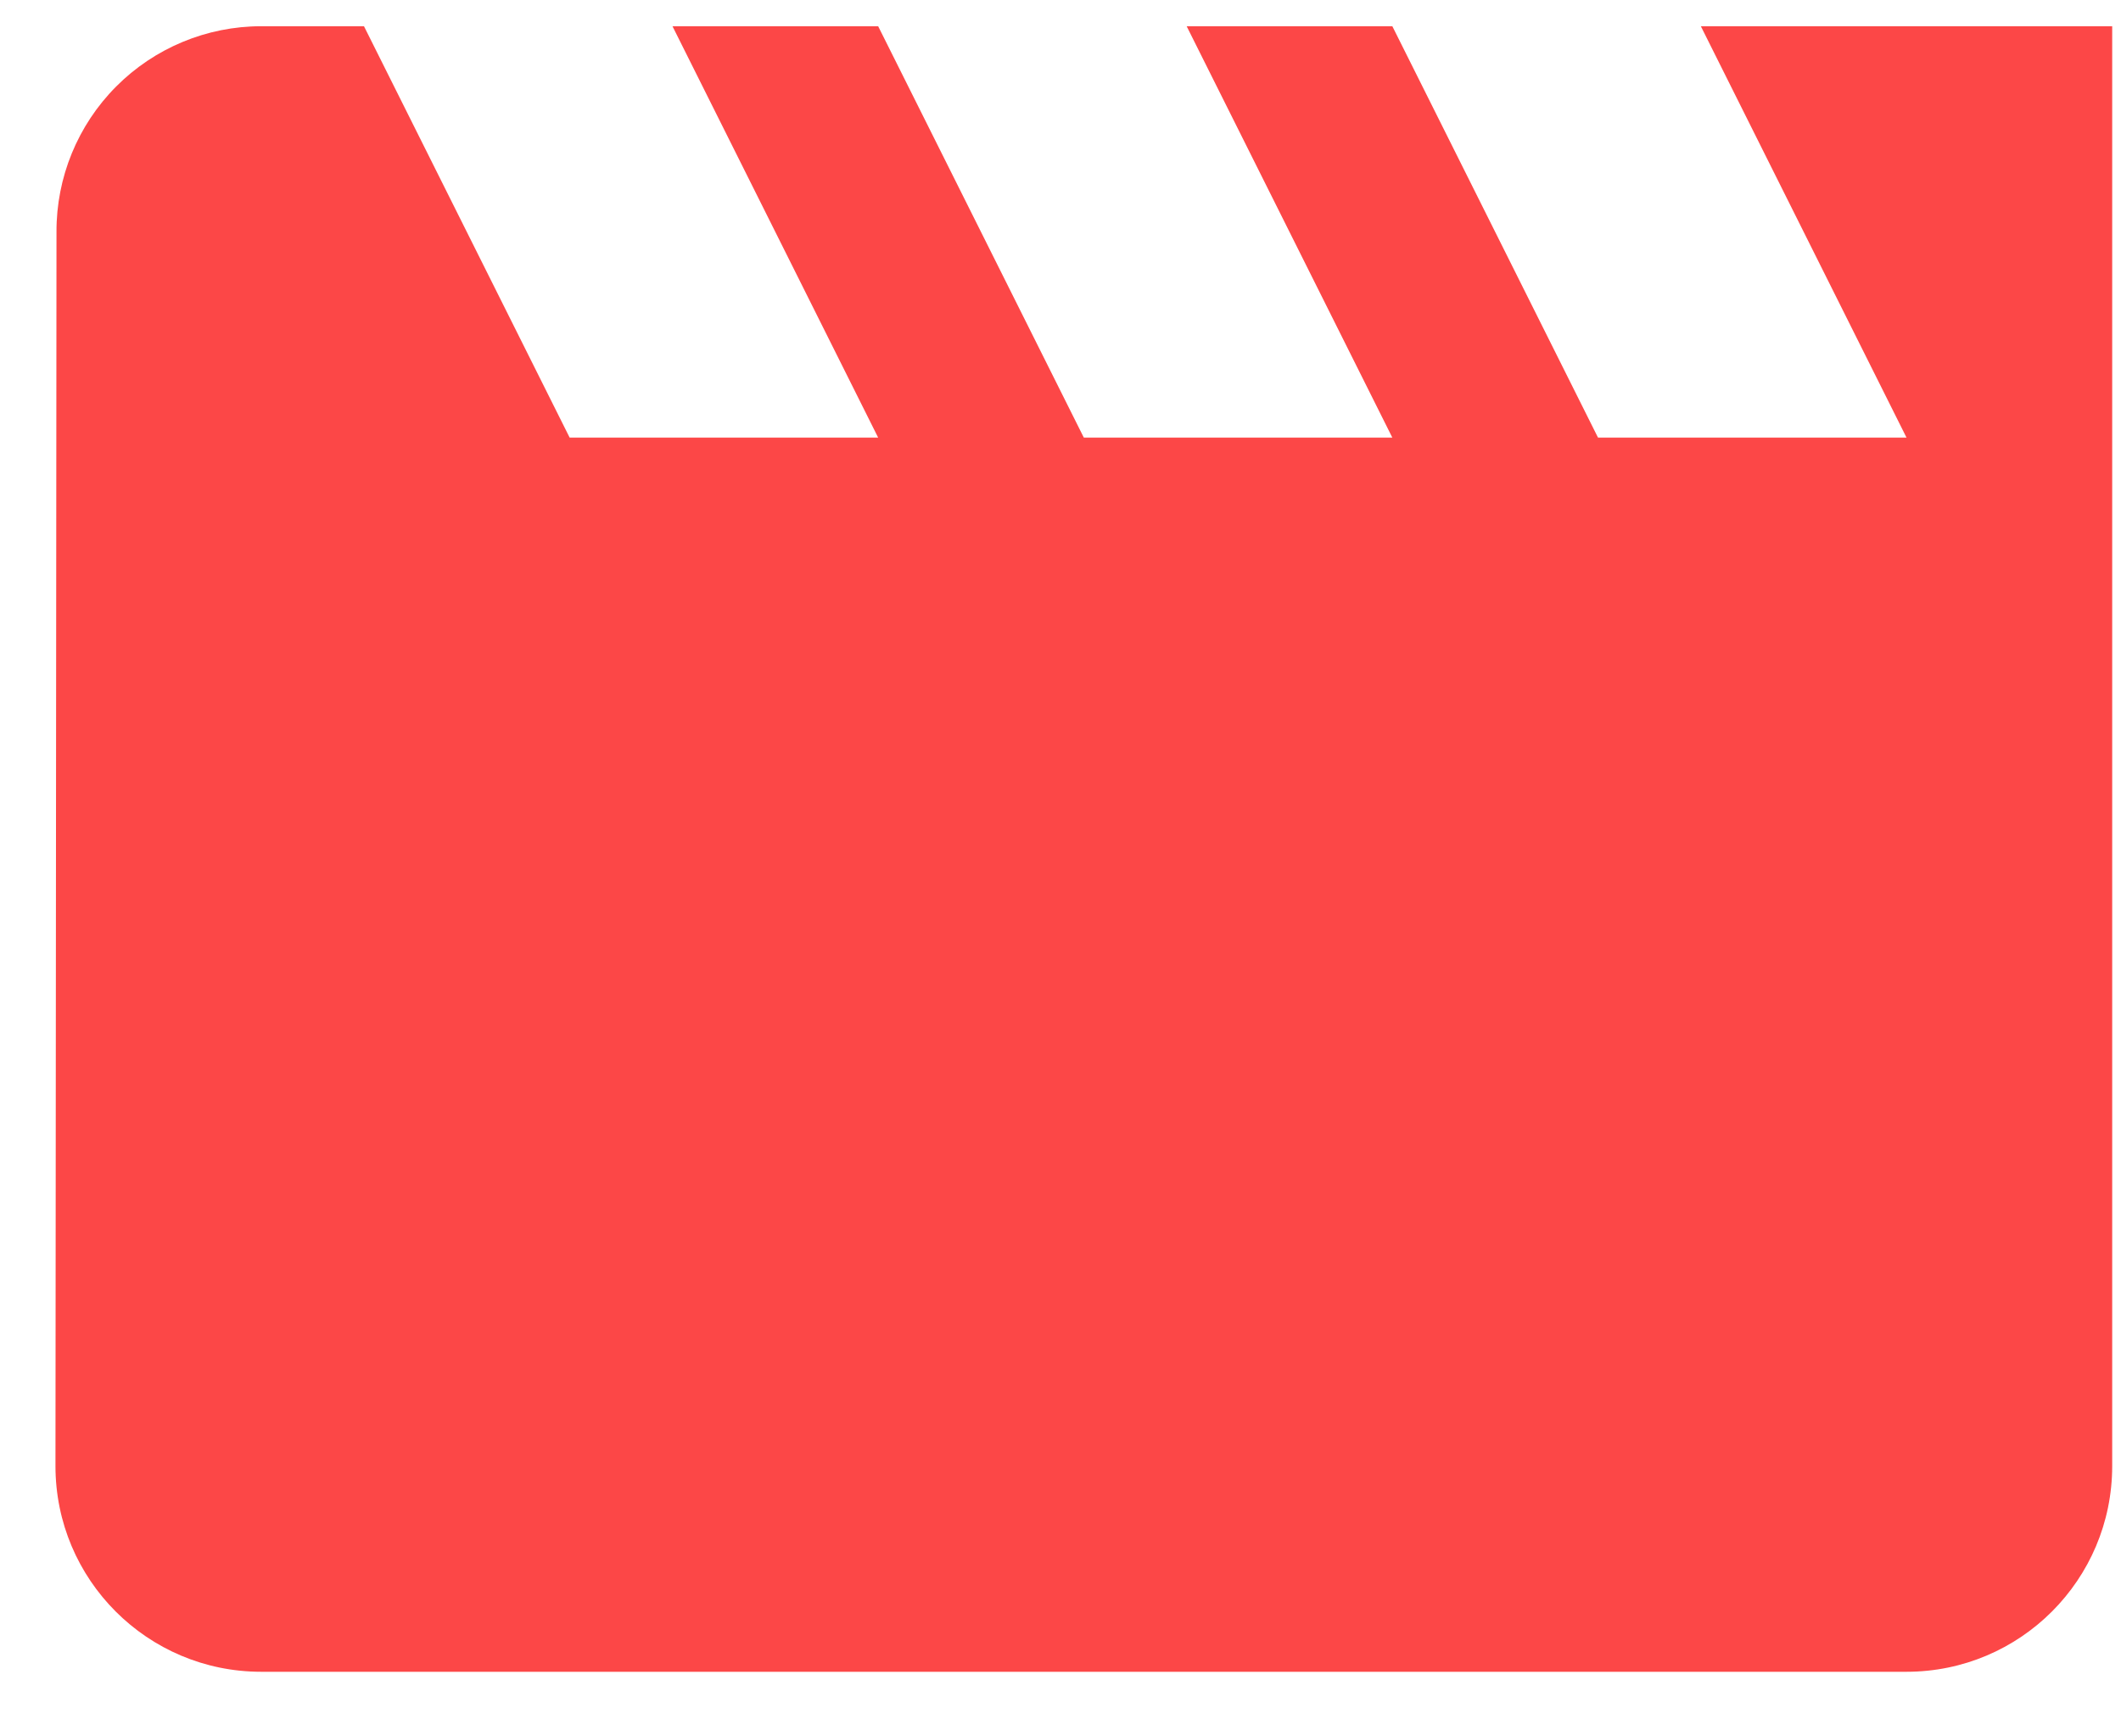
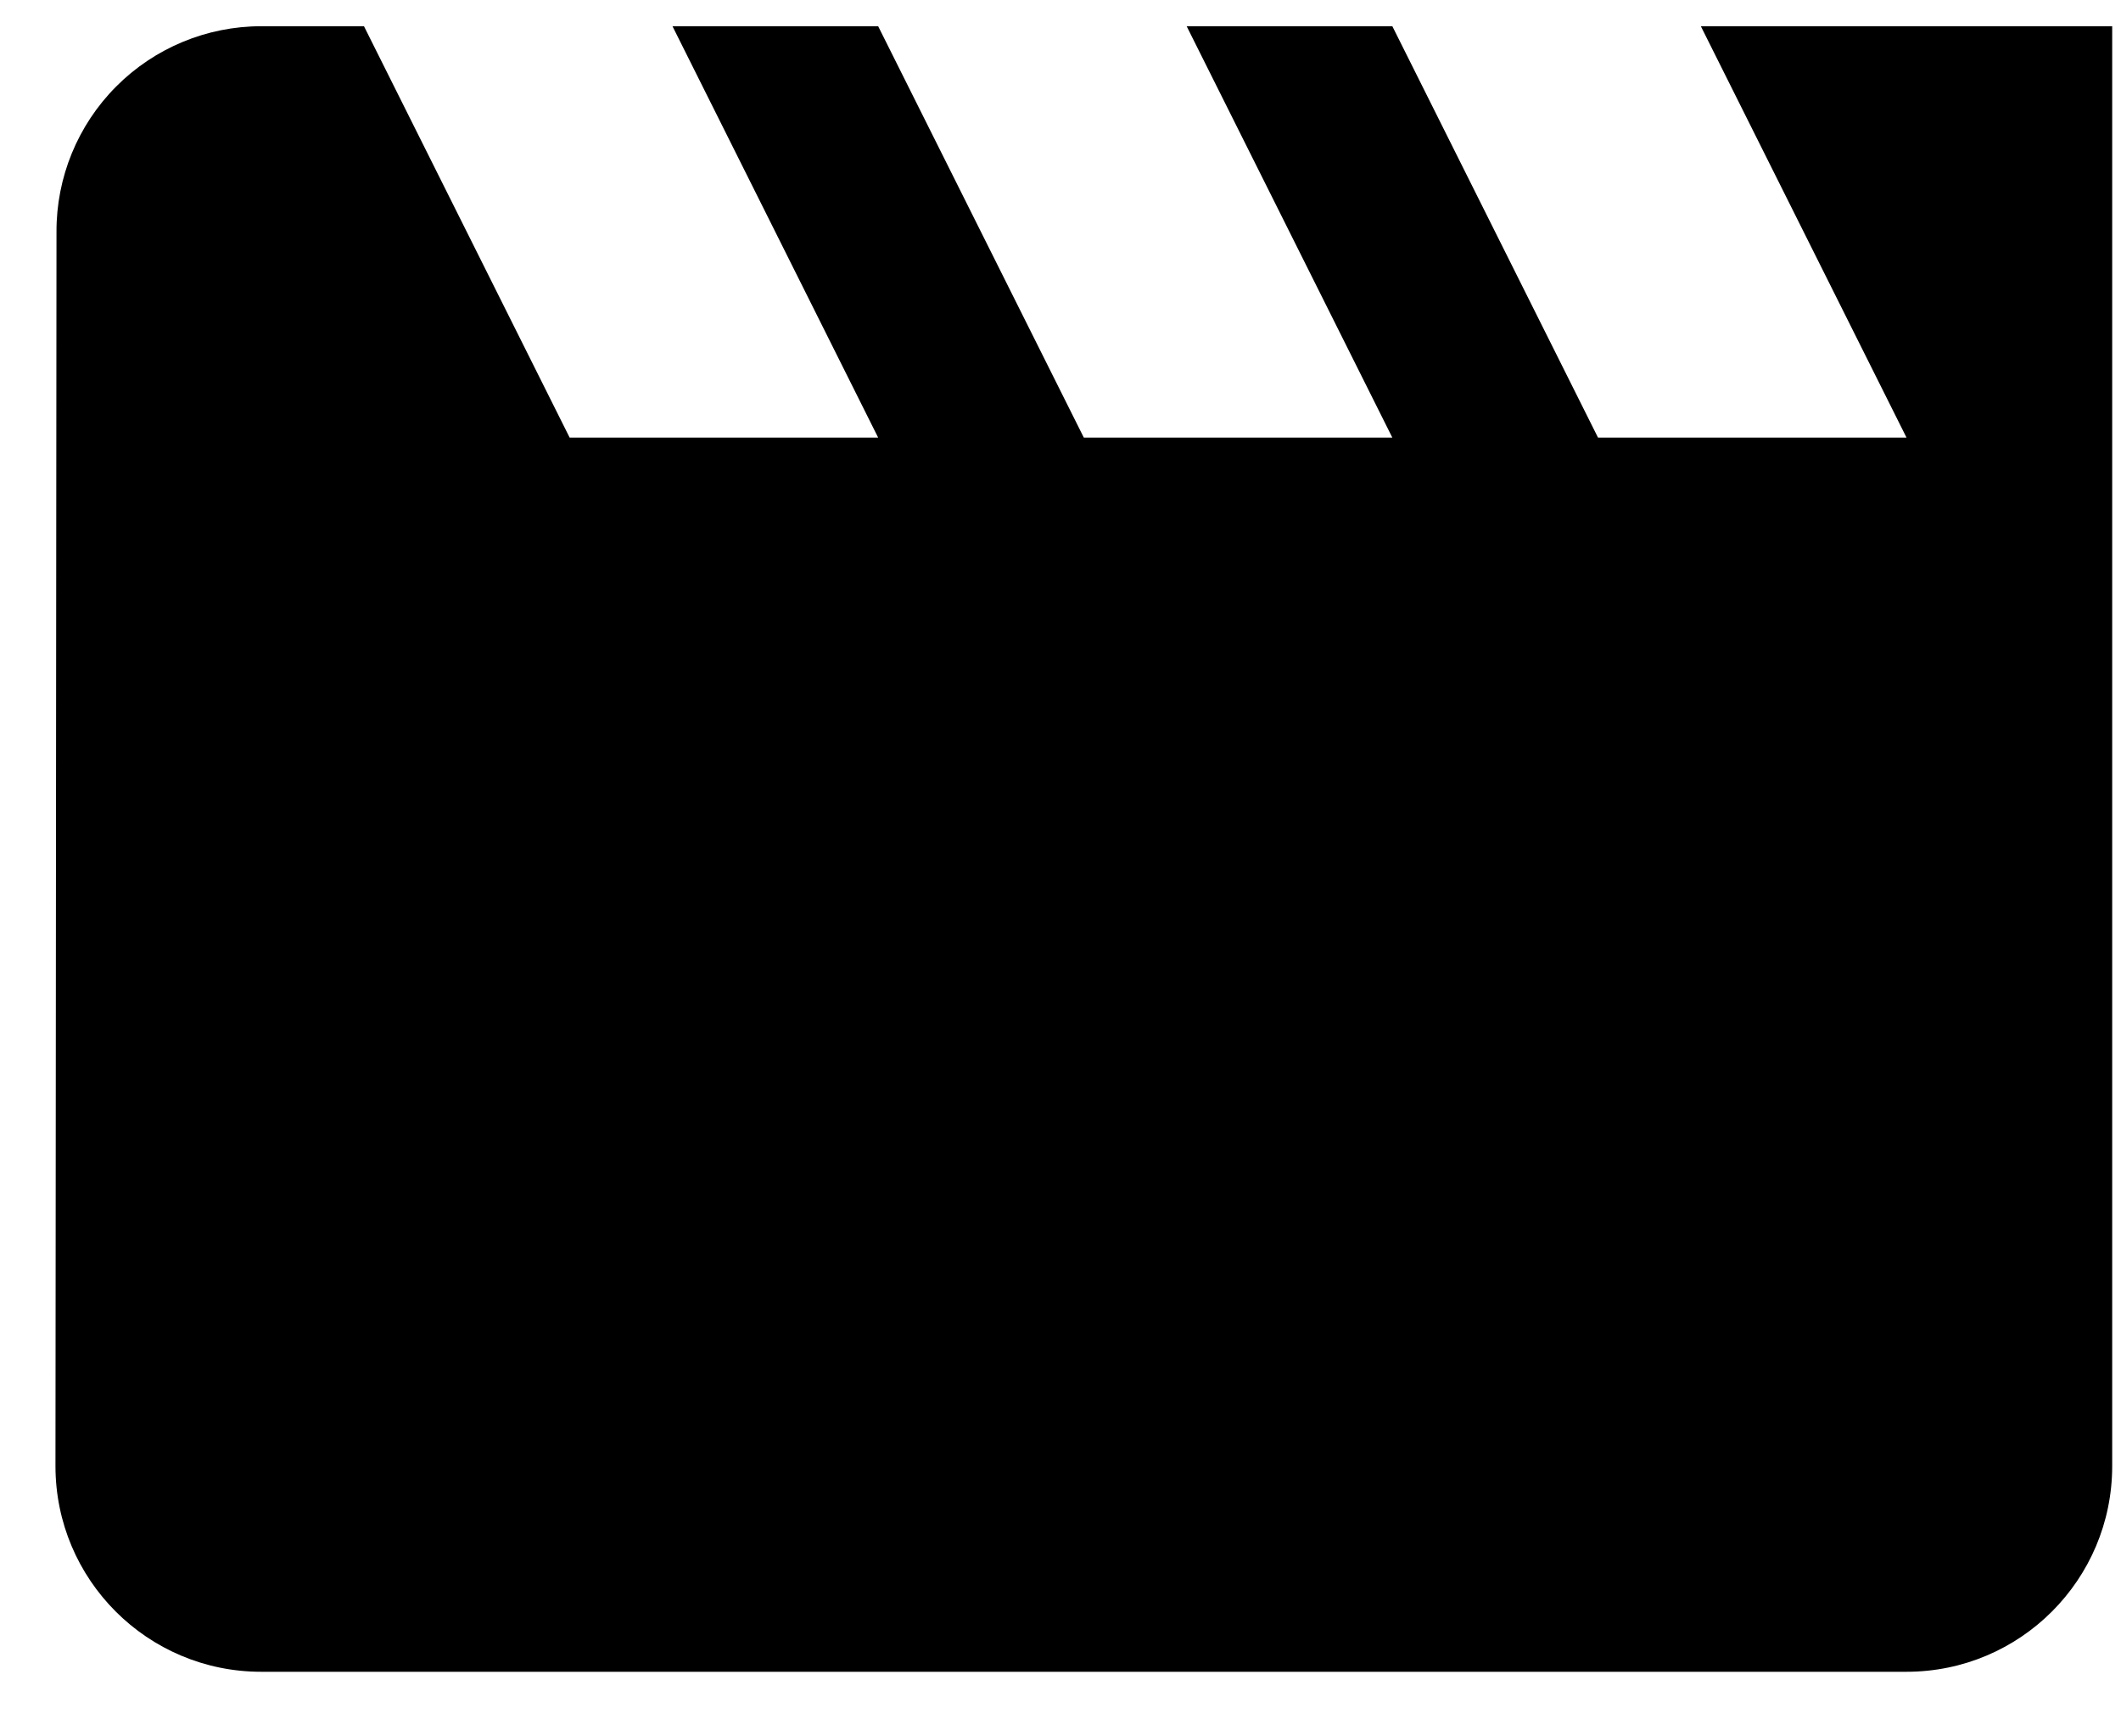
<svg xmlns="http://www.w3.org/2000/svg" width="33" height="27">
-   <path d="m26.463.408 3.2 6.4h-4.8l-3.2-6.4h-3.2l3.2 6.4h-4.8l-3.2-6.4h-3.2l3.2 6.4h-4.8l-3.2-6.4h-1.6a3.186 3.186 0 0 0-3.184 3.2l-.016 19.2a3.2 3.2 0 0 0 3.2 3.2h25.6a3.2 3.2 0 0 0 3.2-3.2V.408h-6.4Z" fill="#FC4747" />
+   <path d="m26.463.408 3.2 6.4h-4.8l-3.2-6.4h-3.2l3.2 6.4h-4.8l-3.2-6.4h-3.2l3.2 6.4h-4.8l-3.2-6.4h-1.6a3.186 3.186 0 0 0-3.184 3.2l-.016 19.2a3.2 3.2 0 0 0 3.2 3.2h25.6a3.2 3.2 0 0 0 3.2-3.2V.408h-6.4Z" />
</svg>
